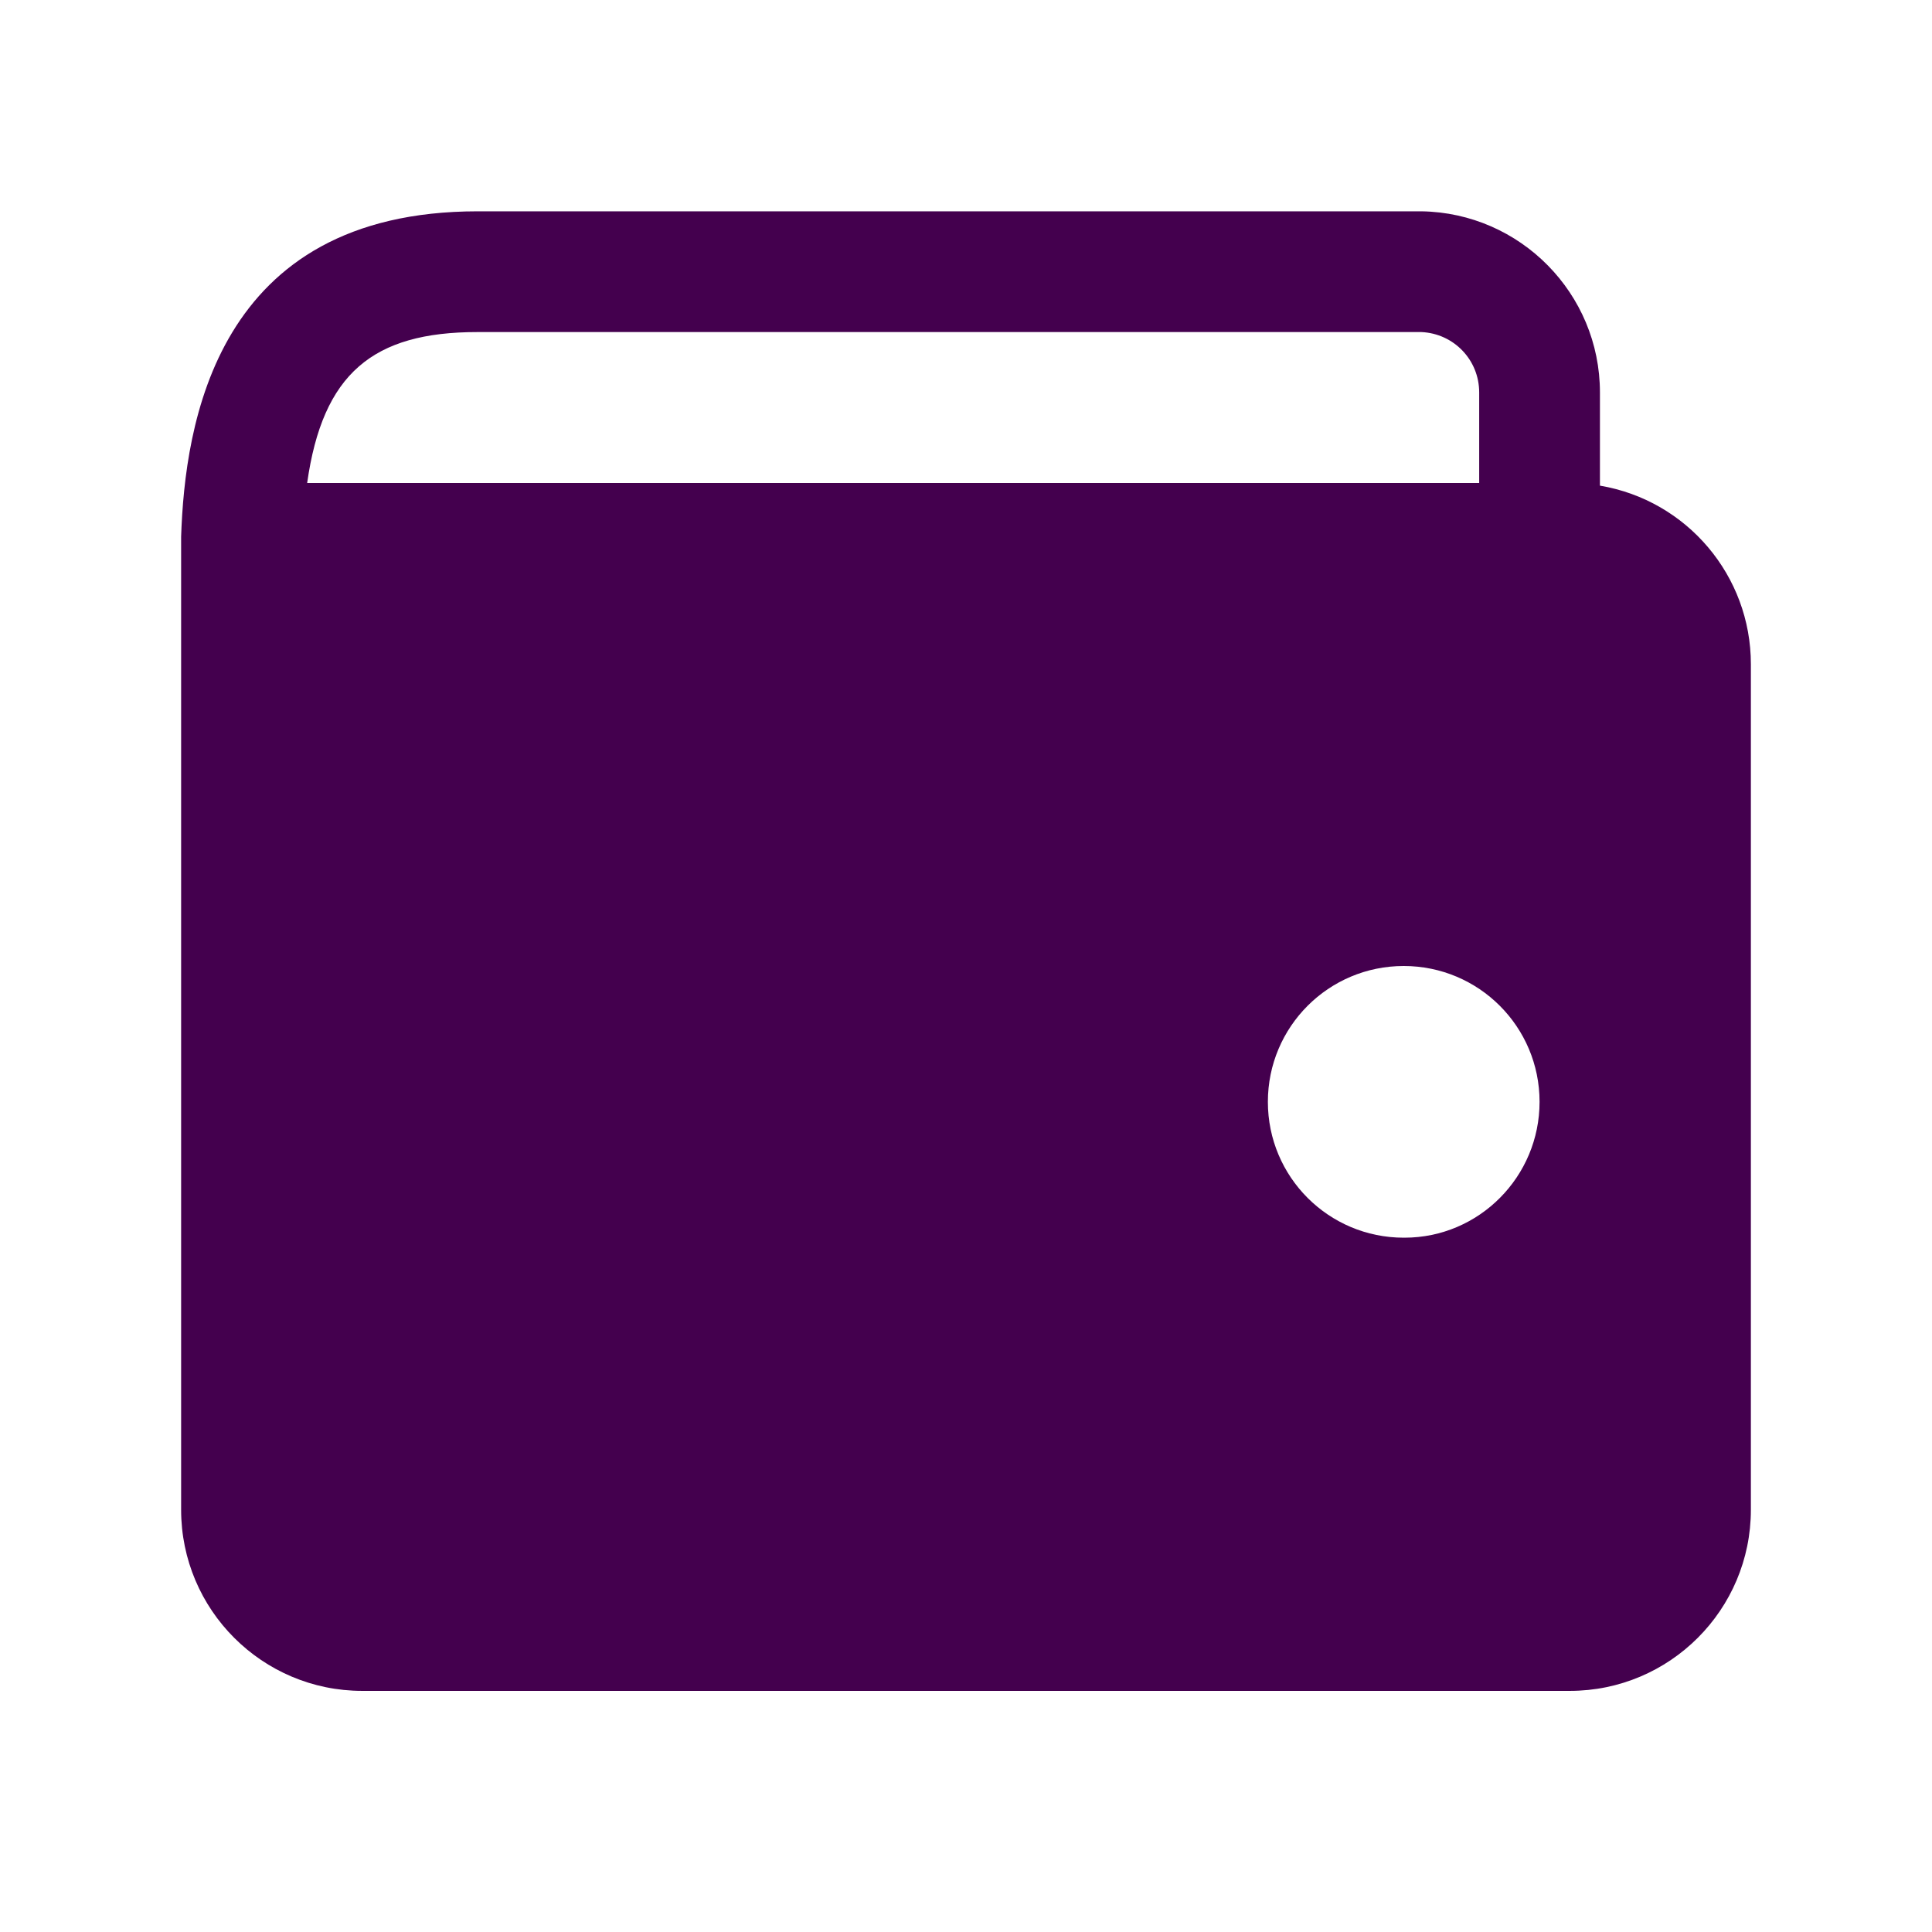
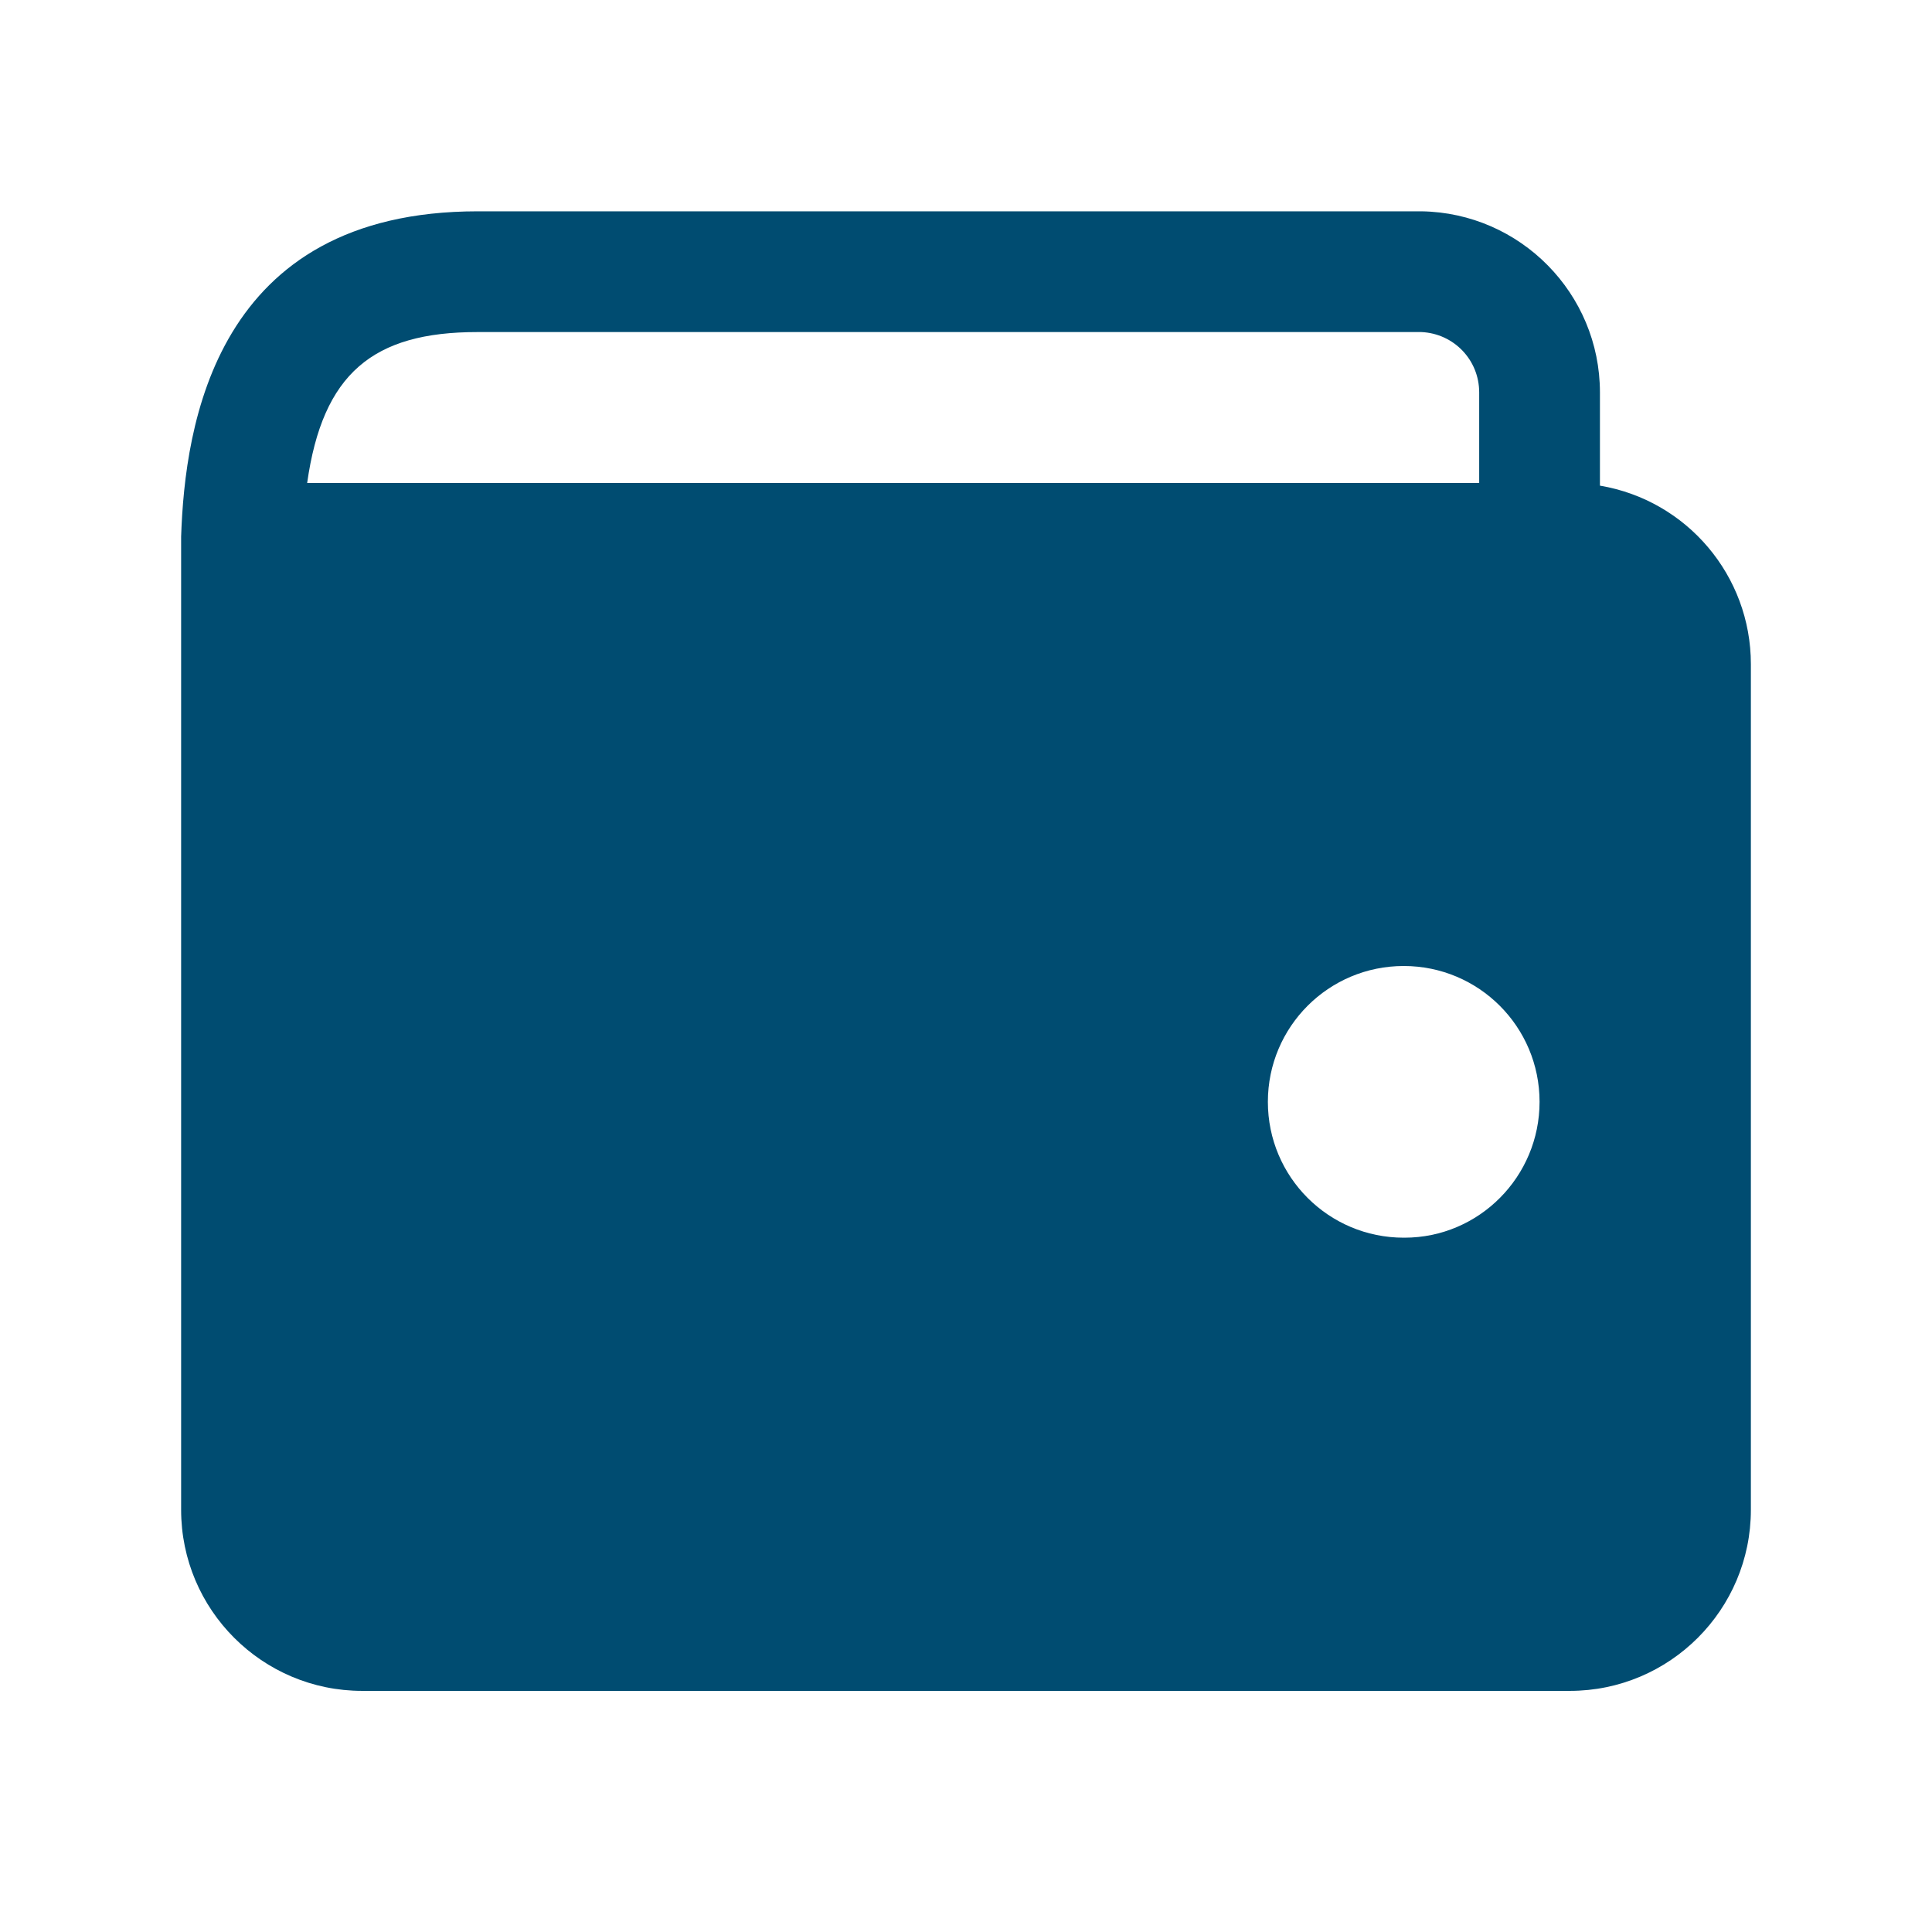
<svg xmlns="http://www.w3.org/2000/svg" version="1.1" id="icons" x="0px" y="0px" viewBox="0 0 512 512" style="enable-background:new 0 0 512 512;" xml:space="preserve">
  <style type="text/css">
- 	.st0{fill:#44004E;}
+ 	.st0{fill:#004C71;}
</style>
  <path class="st0" d="M81.4,128c4.1-29,17.4-40,45.1-40h250.2c8.6,0.4,15.3,7.4,15.3,16v24H81.4z M424,128.7V104  c0-26.2-21.1-47.6-47.3-48H126.6C57,56,49,112.7,48,142.2c0,0.3,0,0.6,0,0.9v1v256c0,26.5,21.5,48,48,48h320c26.5,0,48-21.5,48-48  V176C464,152.6,447.1,132.6,424,128.7z M372,328c-19.9,0-36-16.1-36-36s16.1-36,36-36s36,16.1,36,36c0,19.8-16,36-35.8,36  C372.1,328,372.1,328,372,328z" />
</svg>
